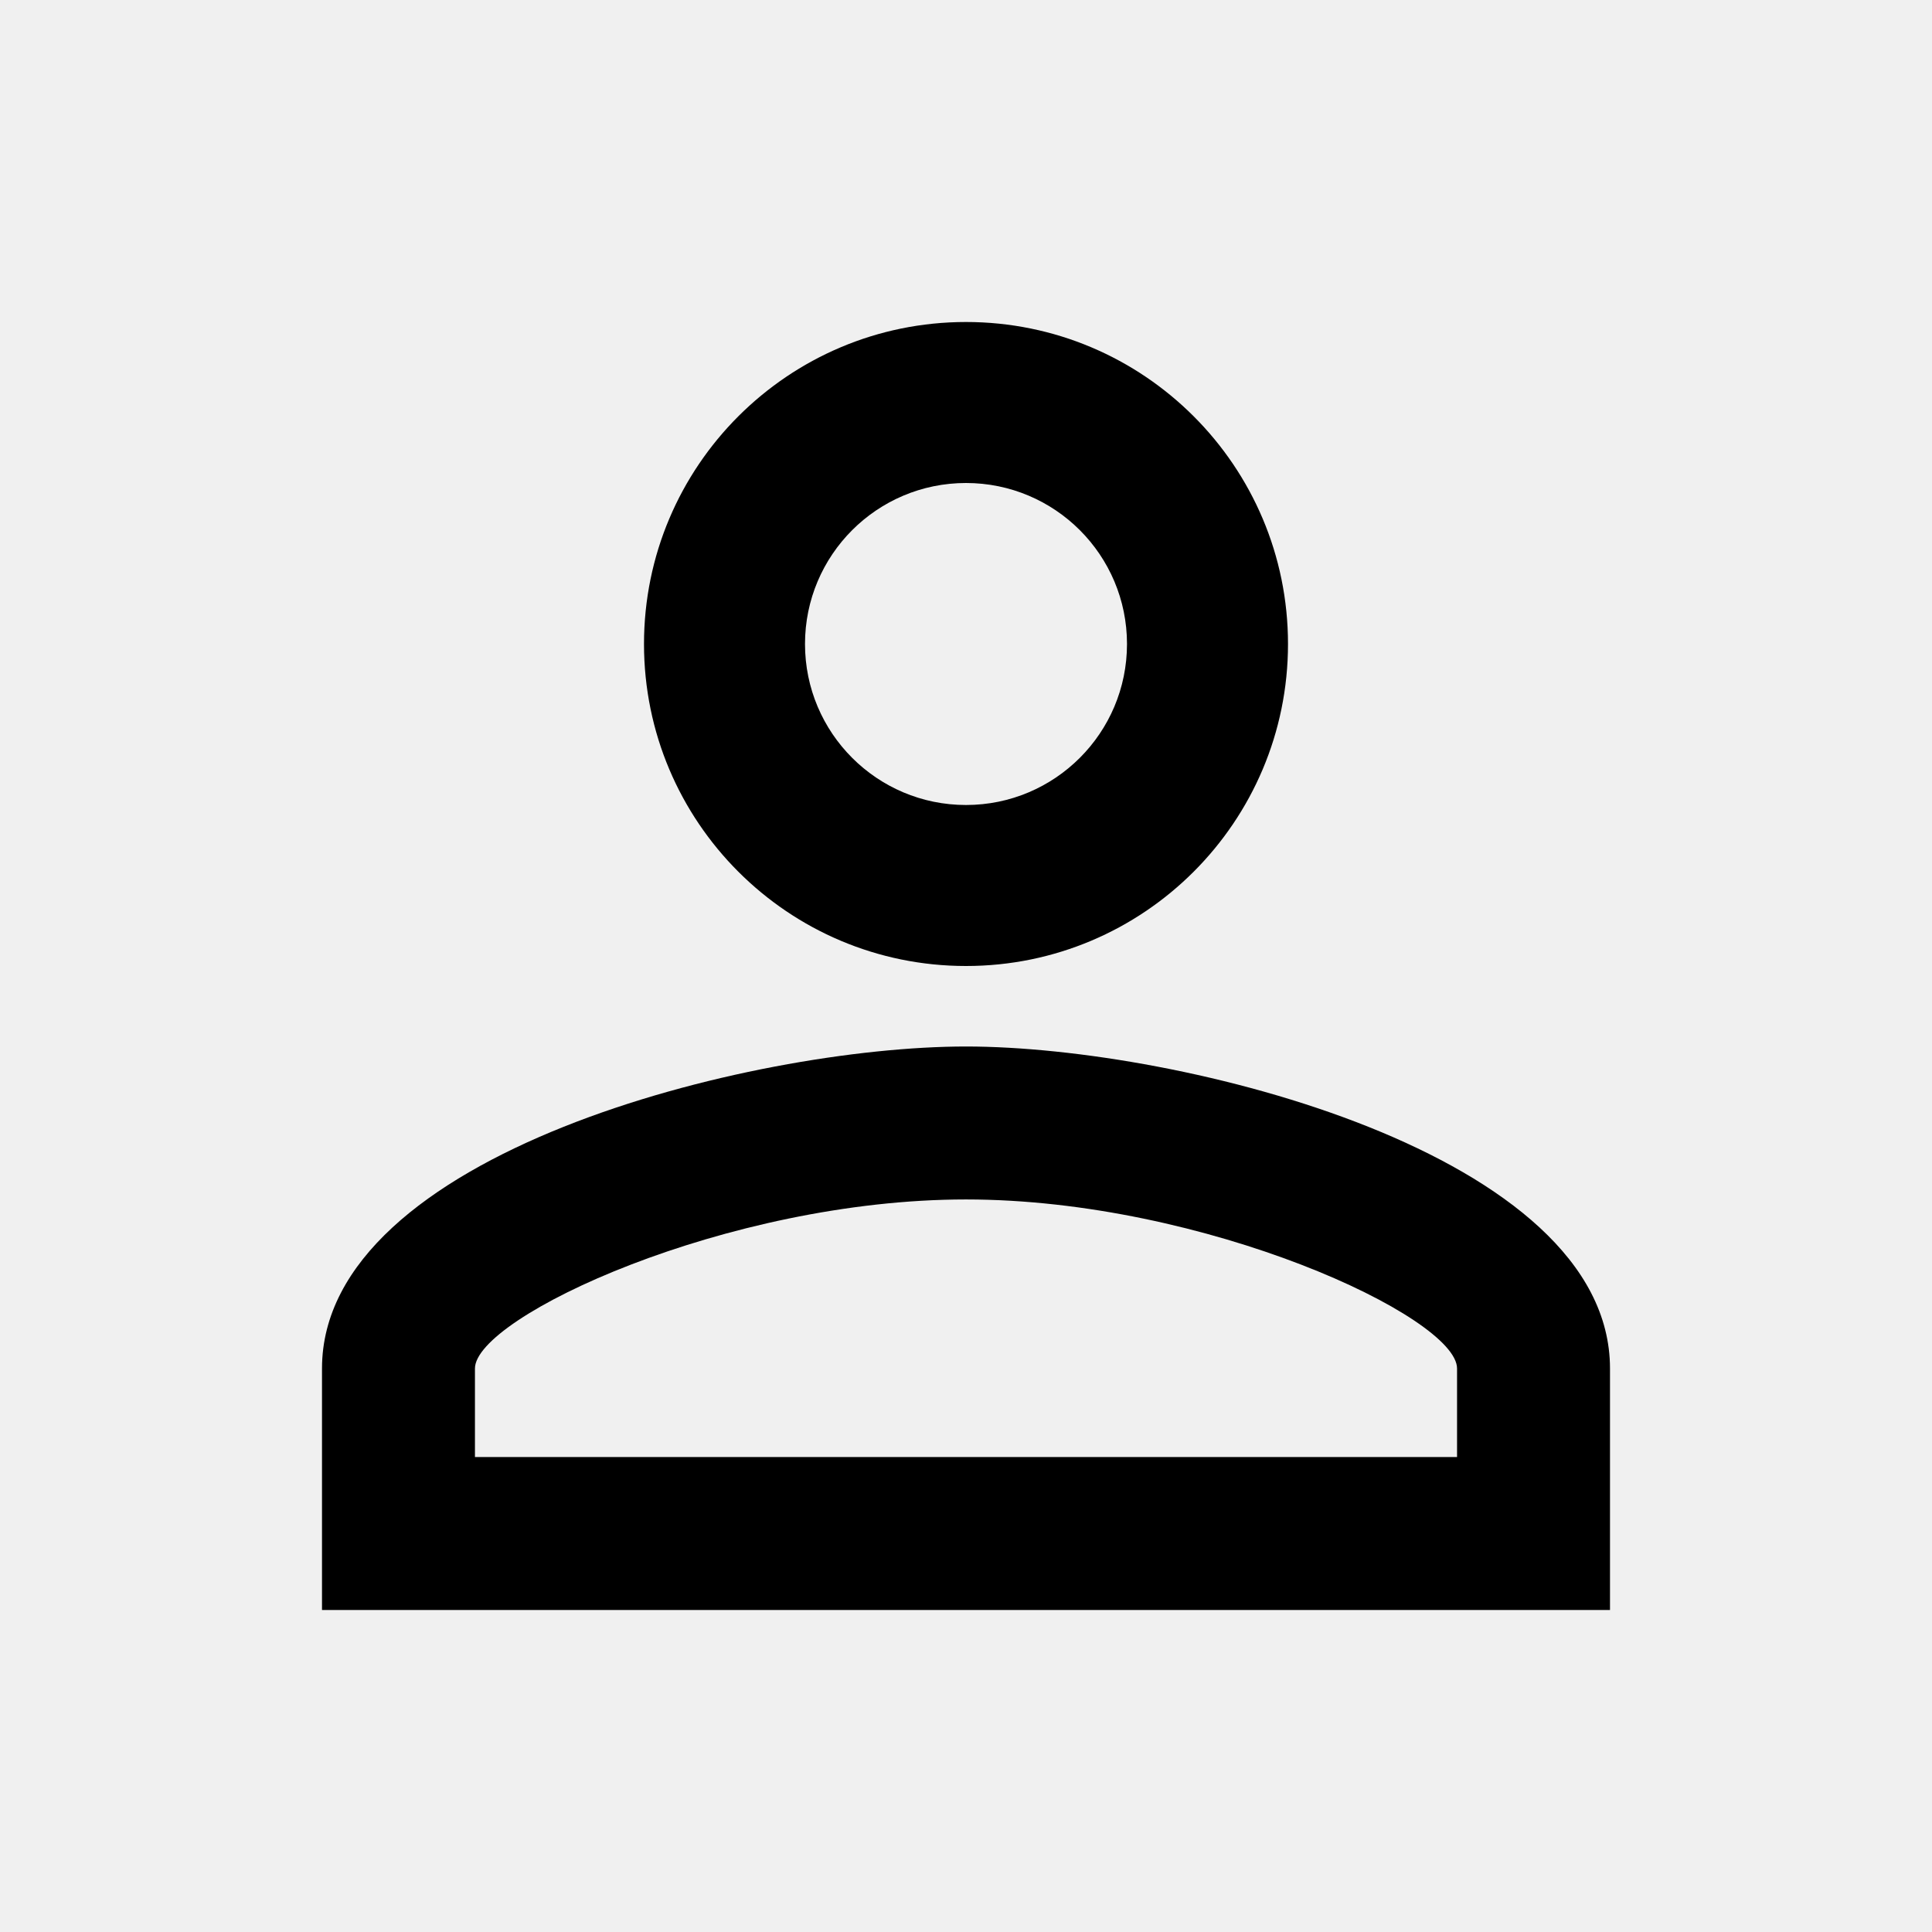
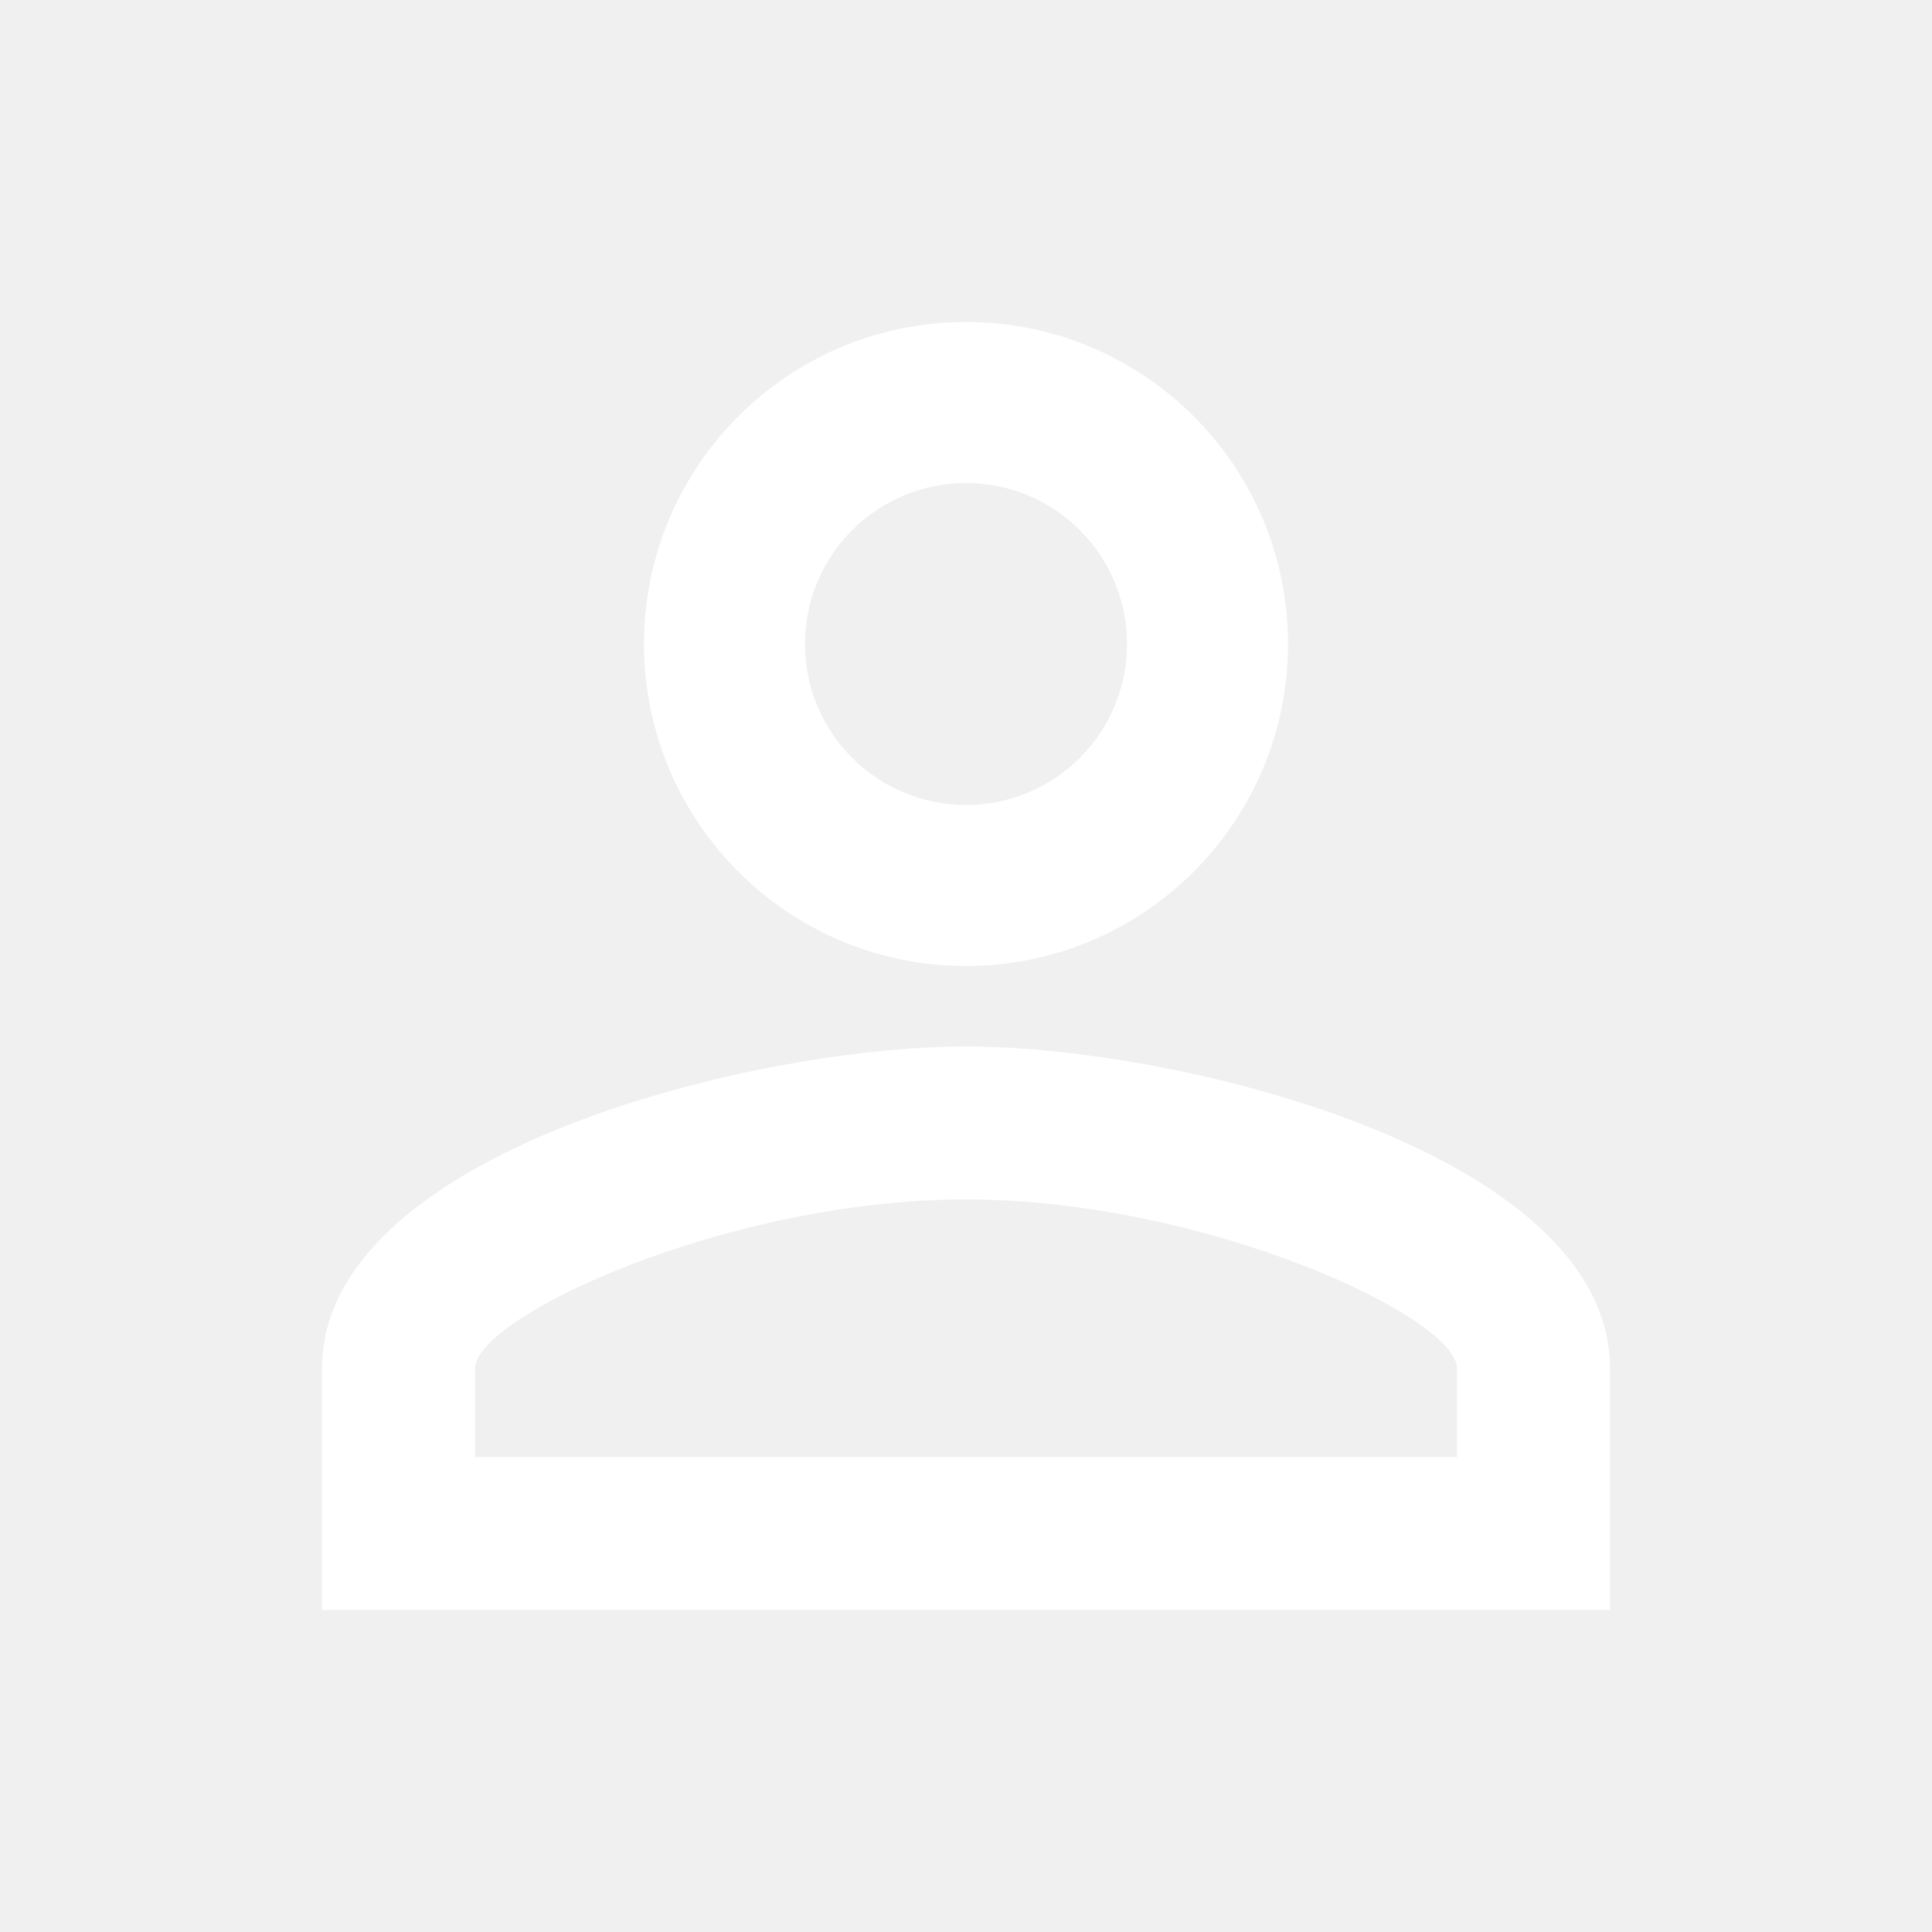
<svg xmlns="http://www.w3.org/2000/svg" viewBox="0 0 24 24">
-   <path d="M12,4A4,4 0 0,1 16,8A4,4 0 0,1 12,12A4,4 0 0,1 8,8A4,4 0 0,1 12,4M12,6A2,2 0 0,0 10,8A2,2 0 0,0 12,10A2,2 0 0,0 14,8A2,2 0 0,0 12,6M12,13C14.67,13 20,14.33 20,17V20H4V17C4,14.33 9.33,13 12,13M12,14.9C9.03,14.9 5.9,16.36 5.9,17V18.1H18.1V17C18.1,16.36 14.97,14.9 12,14.9Z" />
+   <path d="M12,4A4,4 0 0,1 16,8A4,4 0 0,1 12,12A4,4 0 0,1 8,8A4,4 0 0,1 12,4M12,6A2,2 0 0,0 10,8A2,2 0 0,0 12,10A2,2 0 0,0 14,8A2,2 0 0,0 12,6M12,13C14.67,13 20,14.33 20,17V20H4V17C4,14.33 9.33,13 12,13M12,14.9C9.03,14.9 5.9,16.36 5.9,17V18.1H18.1V17C18.1,16.36 14.97,14.9 12,14.9Z" fill="#ffffff" />
</svg>
